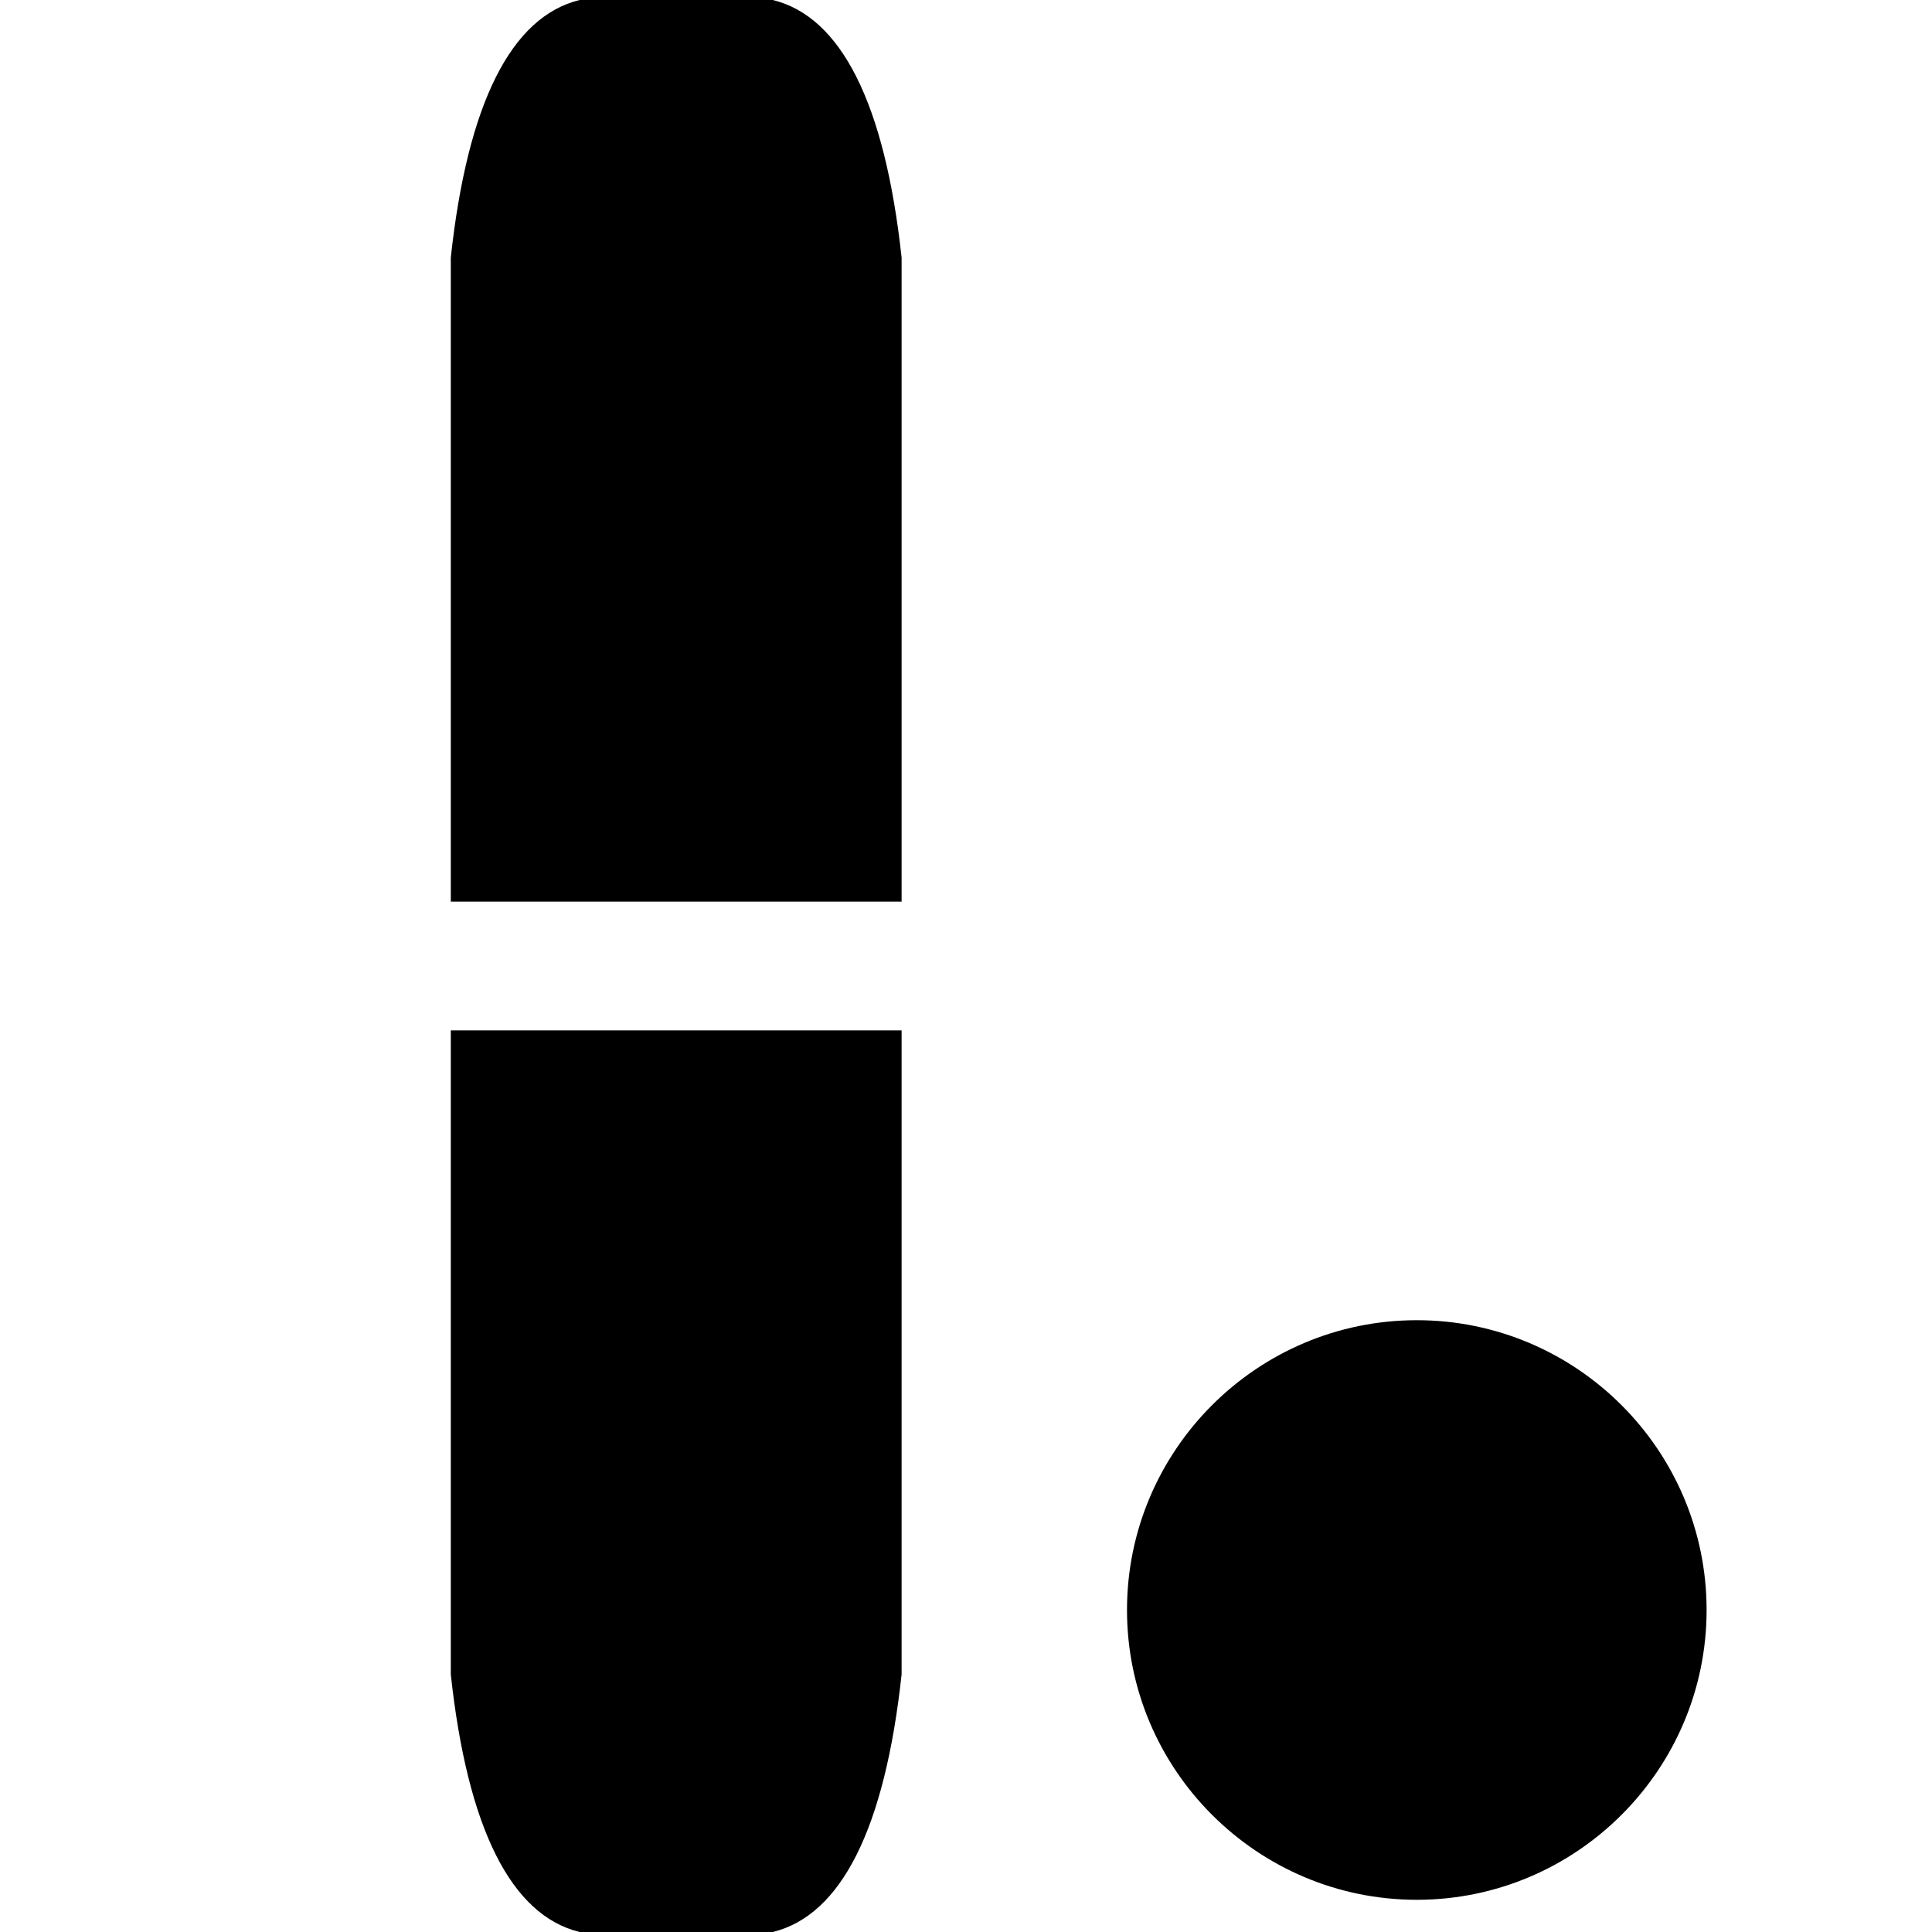
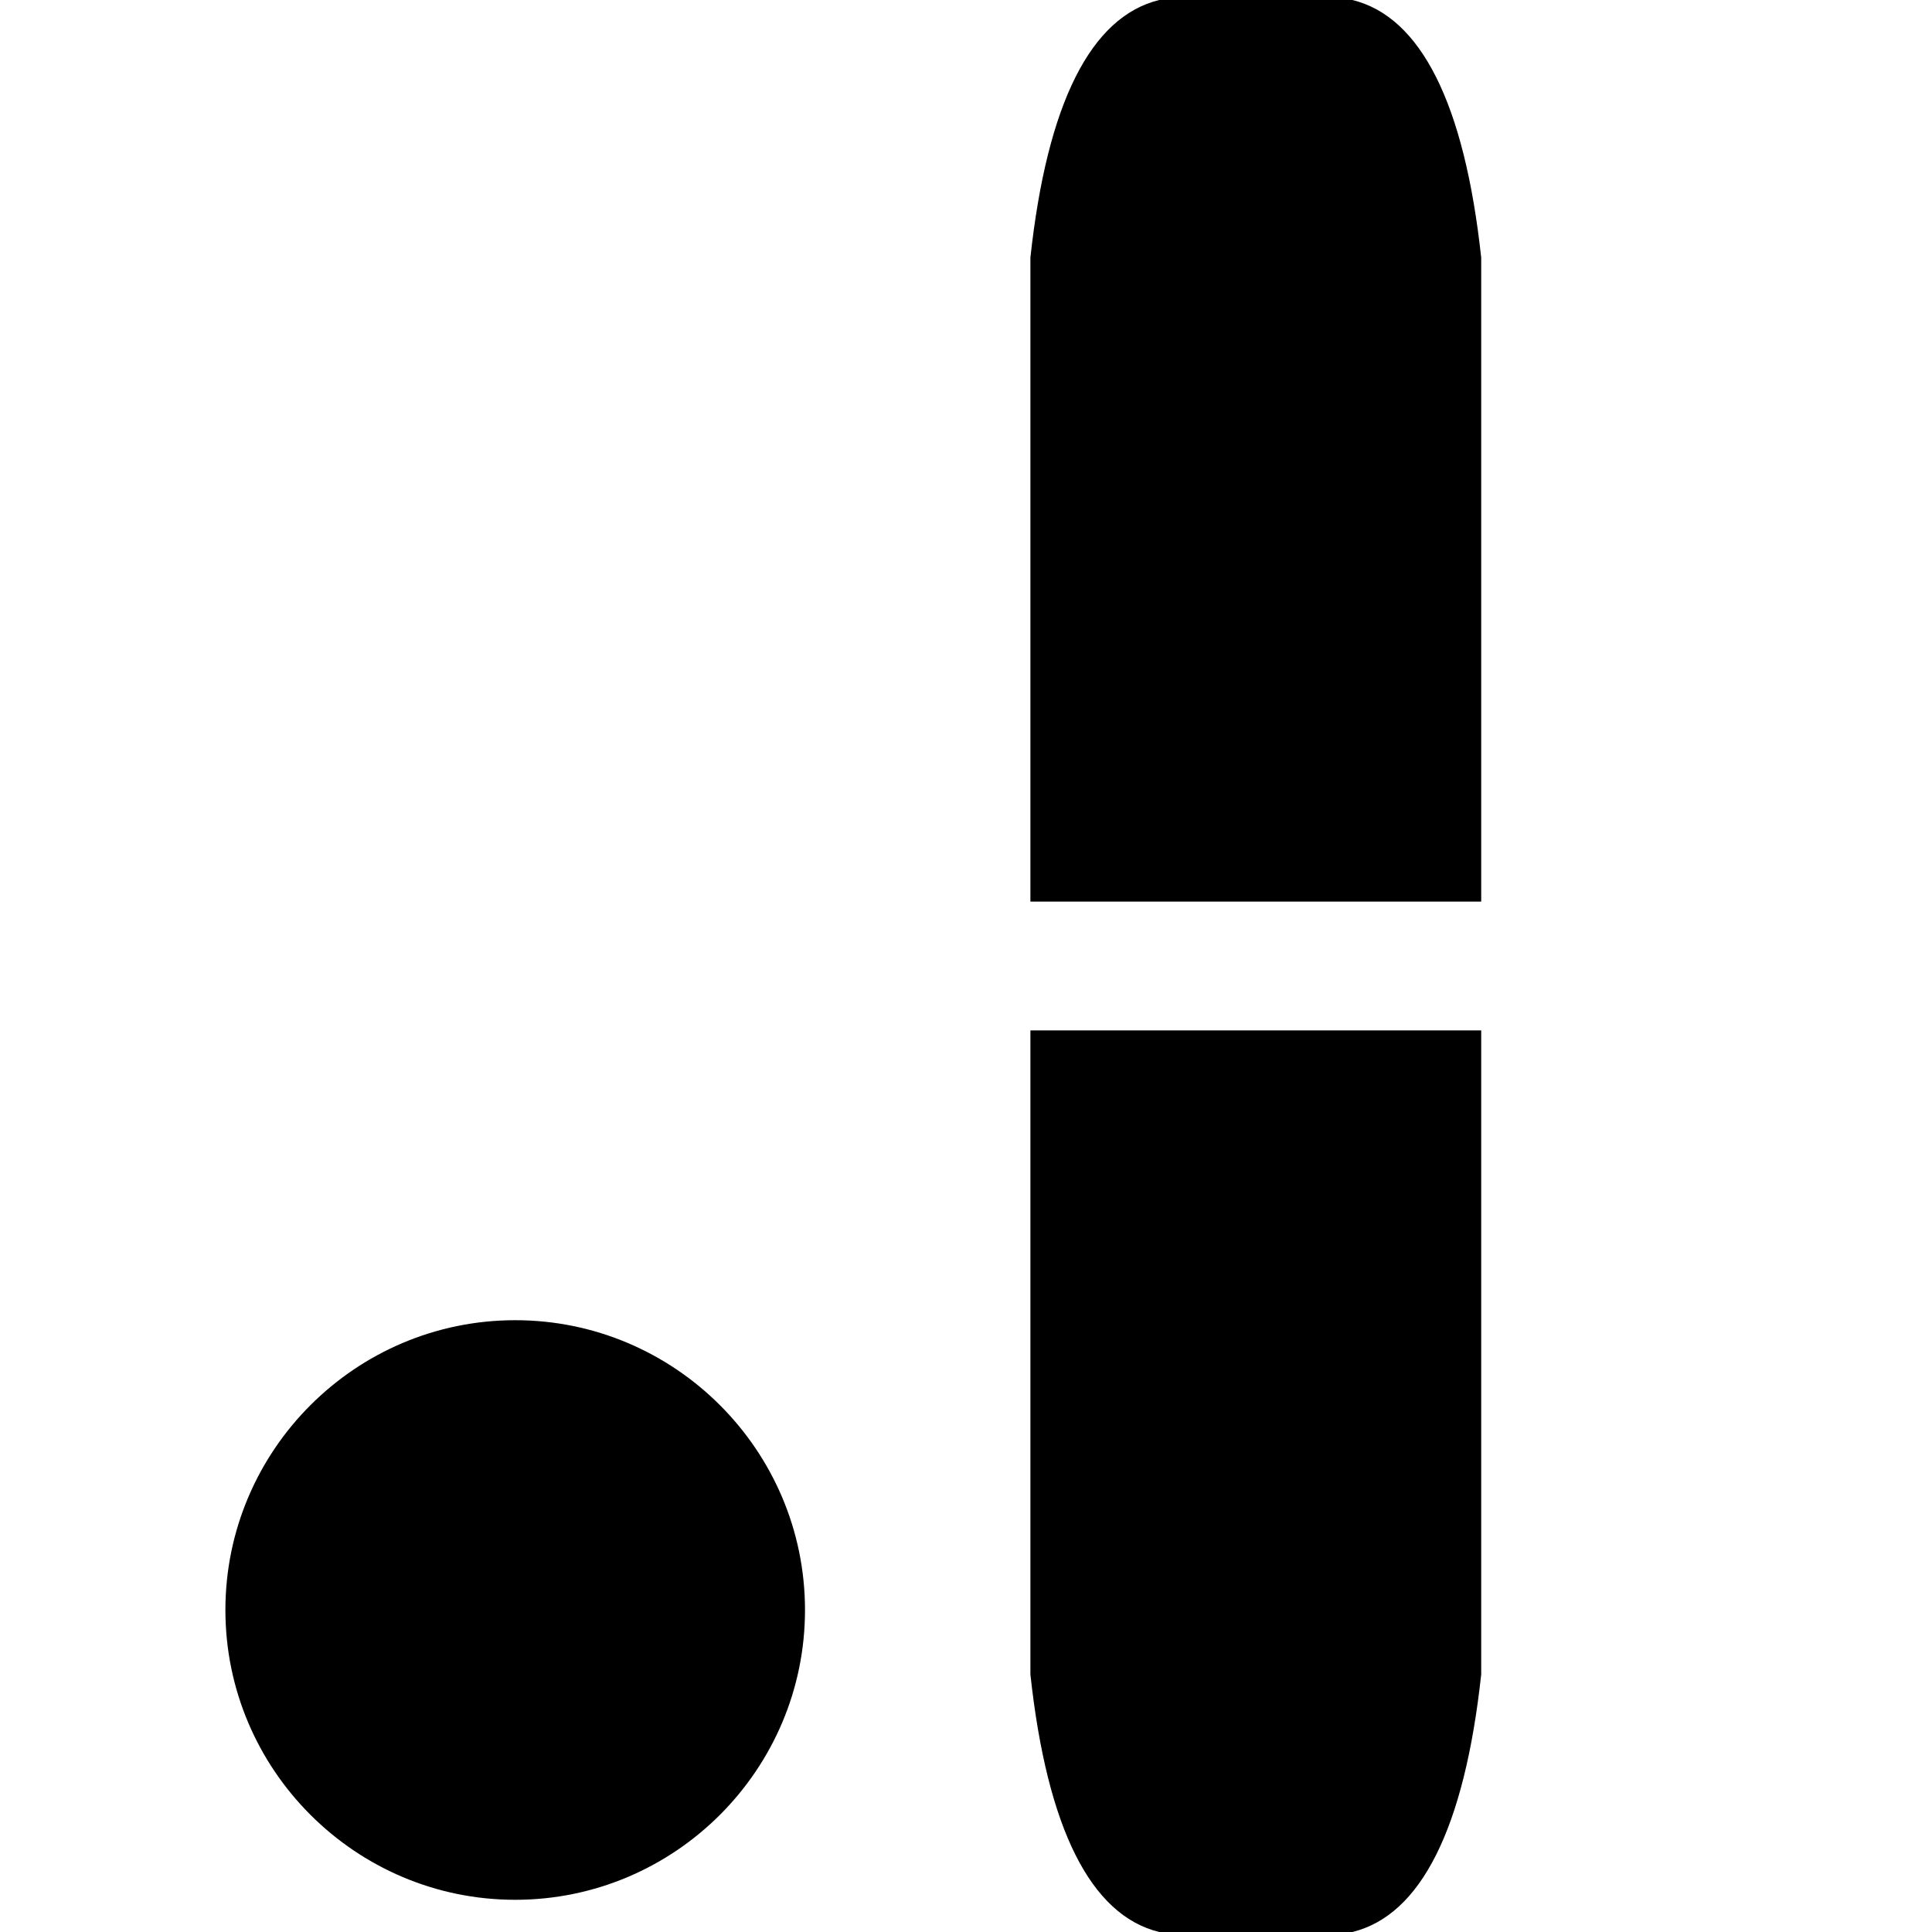
<svg xmlns="http://www.w3.org/2000/svg" viewBox="0 0 15 15">
-   <path d="M3.5 7L3.5 2C3.63 0.8 3.97 0.13 4.5 0L6 0C6.53 0.13 6.87 0.8 7 2L7 7L3.5 7ZM3.5 8L3.5 13C3.63 14.2 3.97 14.87 4.5 15L6 15C6.53 14.87 6.87 14.2 7 13L7 8L3.5 8ZM11 14.75C12.24 14.75 13.25 13.74 13.25 12.5C13.25 11.26 12.24 10.25 11 10.25C9.76 10.25 8.75 11.26 8.75 12.5C8.75 13.74 9.76 14.75 11 14.75Z" />
+   <path d="M11.5 7L11.5 2C11.37 0.8 11.03 0.13 10.5 0L9 0C8.47 0.13 8.13 0.8 8 2L8 7L11.5 7ZM11.5 8L11.5 13C11.37 14.2 11.03 14.87 10.5 15L9 15C8.47 14.87 8.13 14.2 8 13L8 8L11.5 8ZM4 14.75C2.76 14.75 1.75 13.74 1.75 12.5C1.75 11.26 2.76 10.25 4 10.25C5.24 10.25 6.25 11.26 6.25 12.5C6.25 13.74 5.24 14.75 4 14.75Z" />
</svg>
